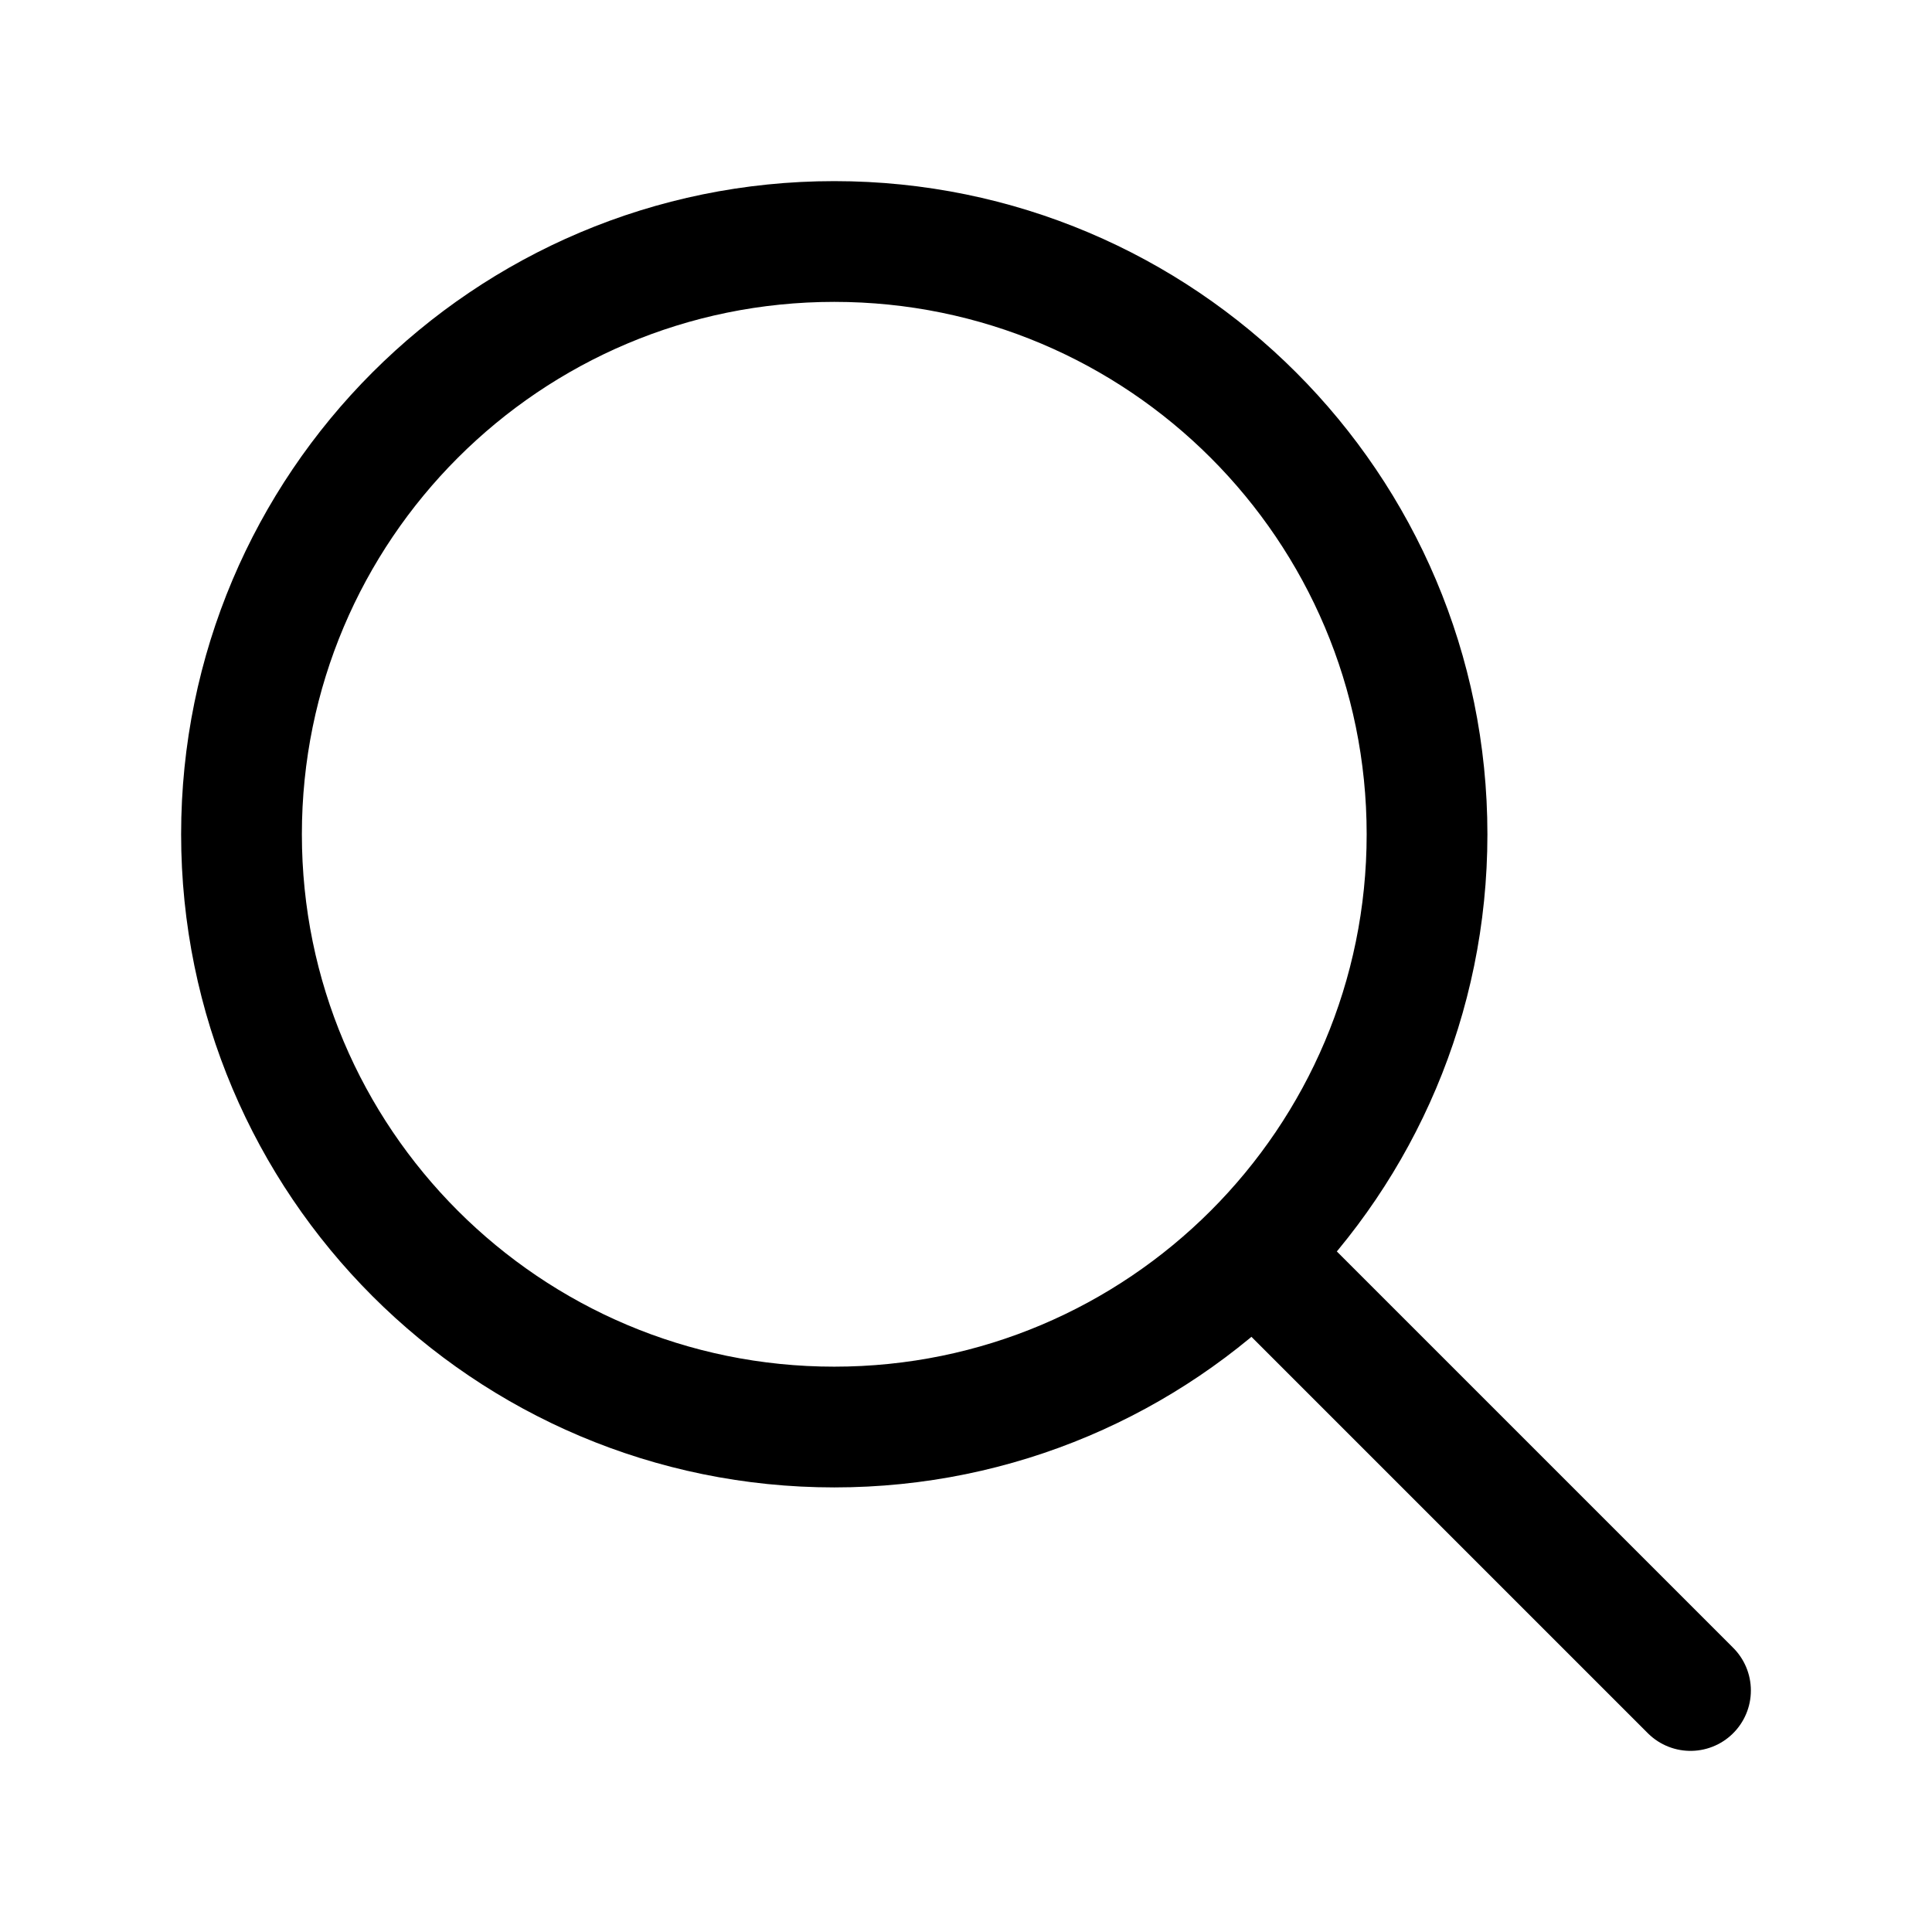
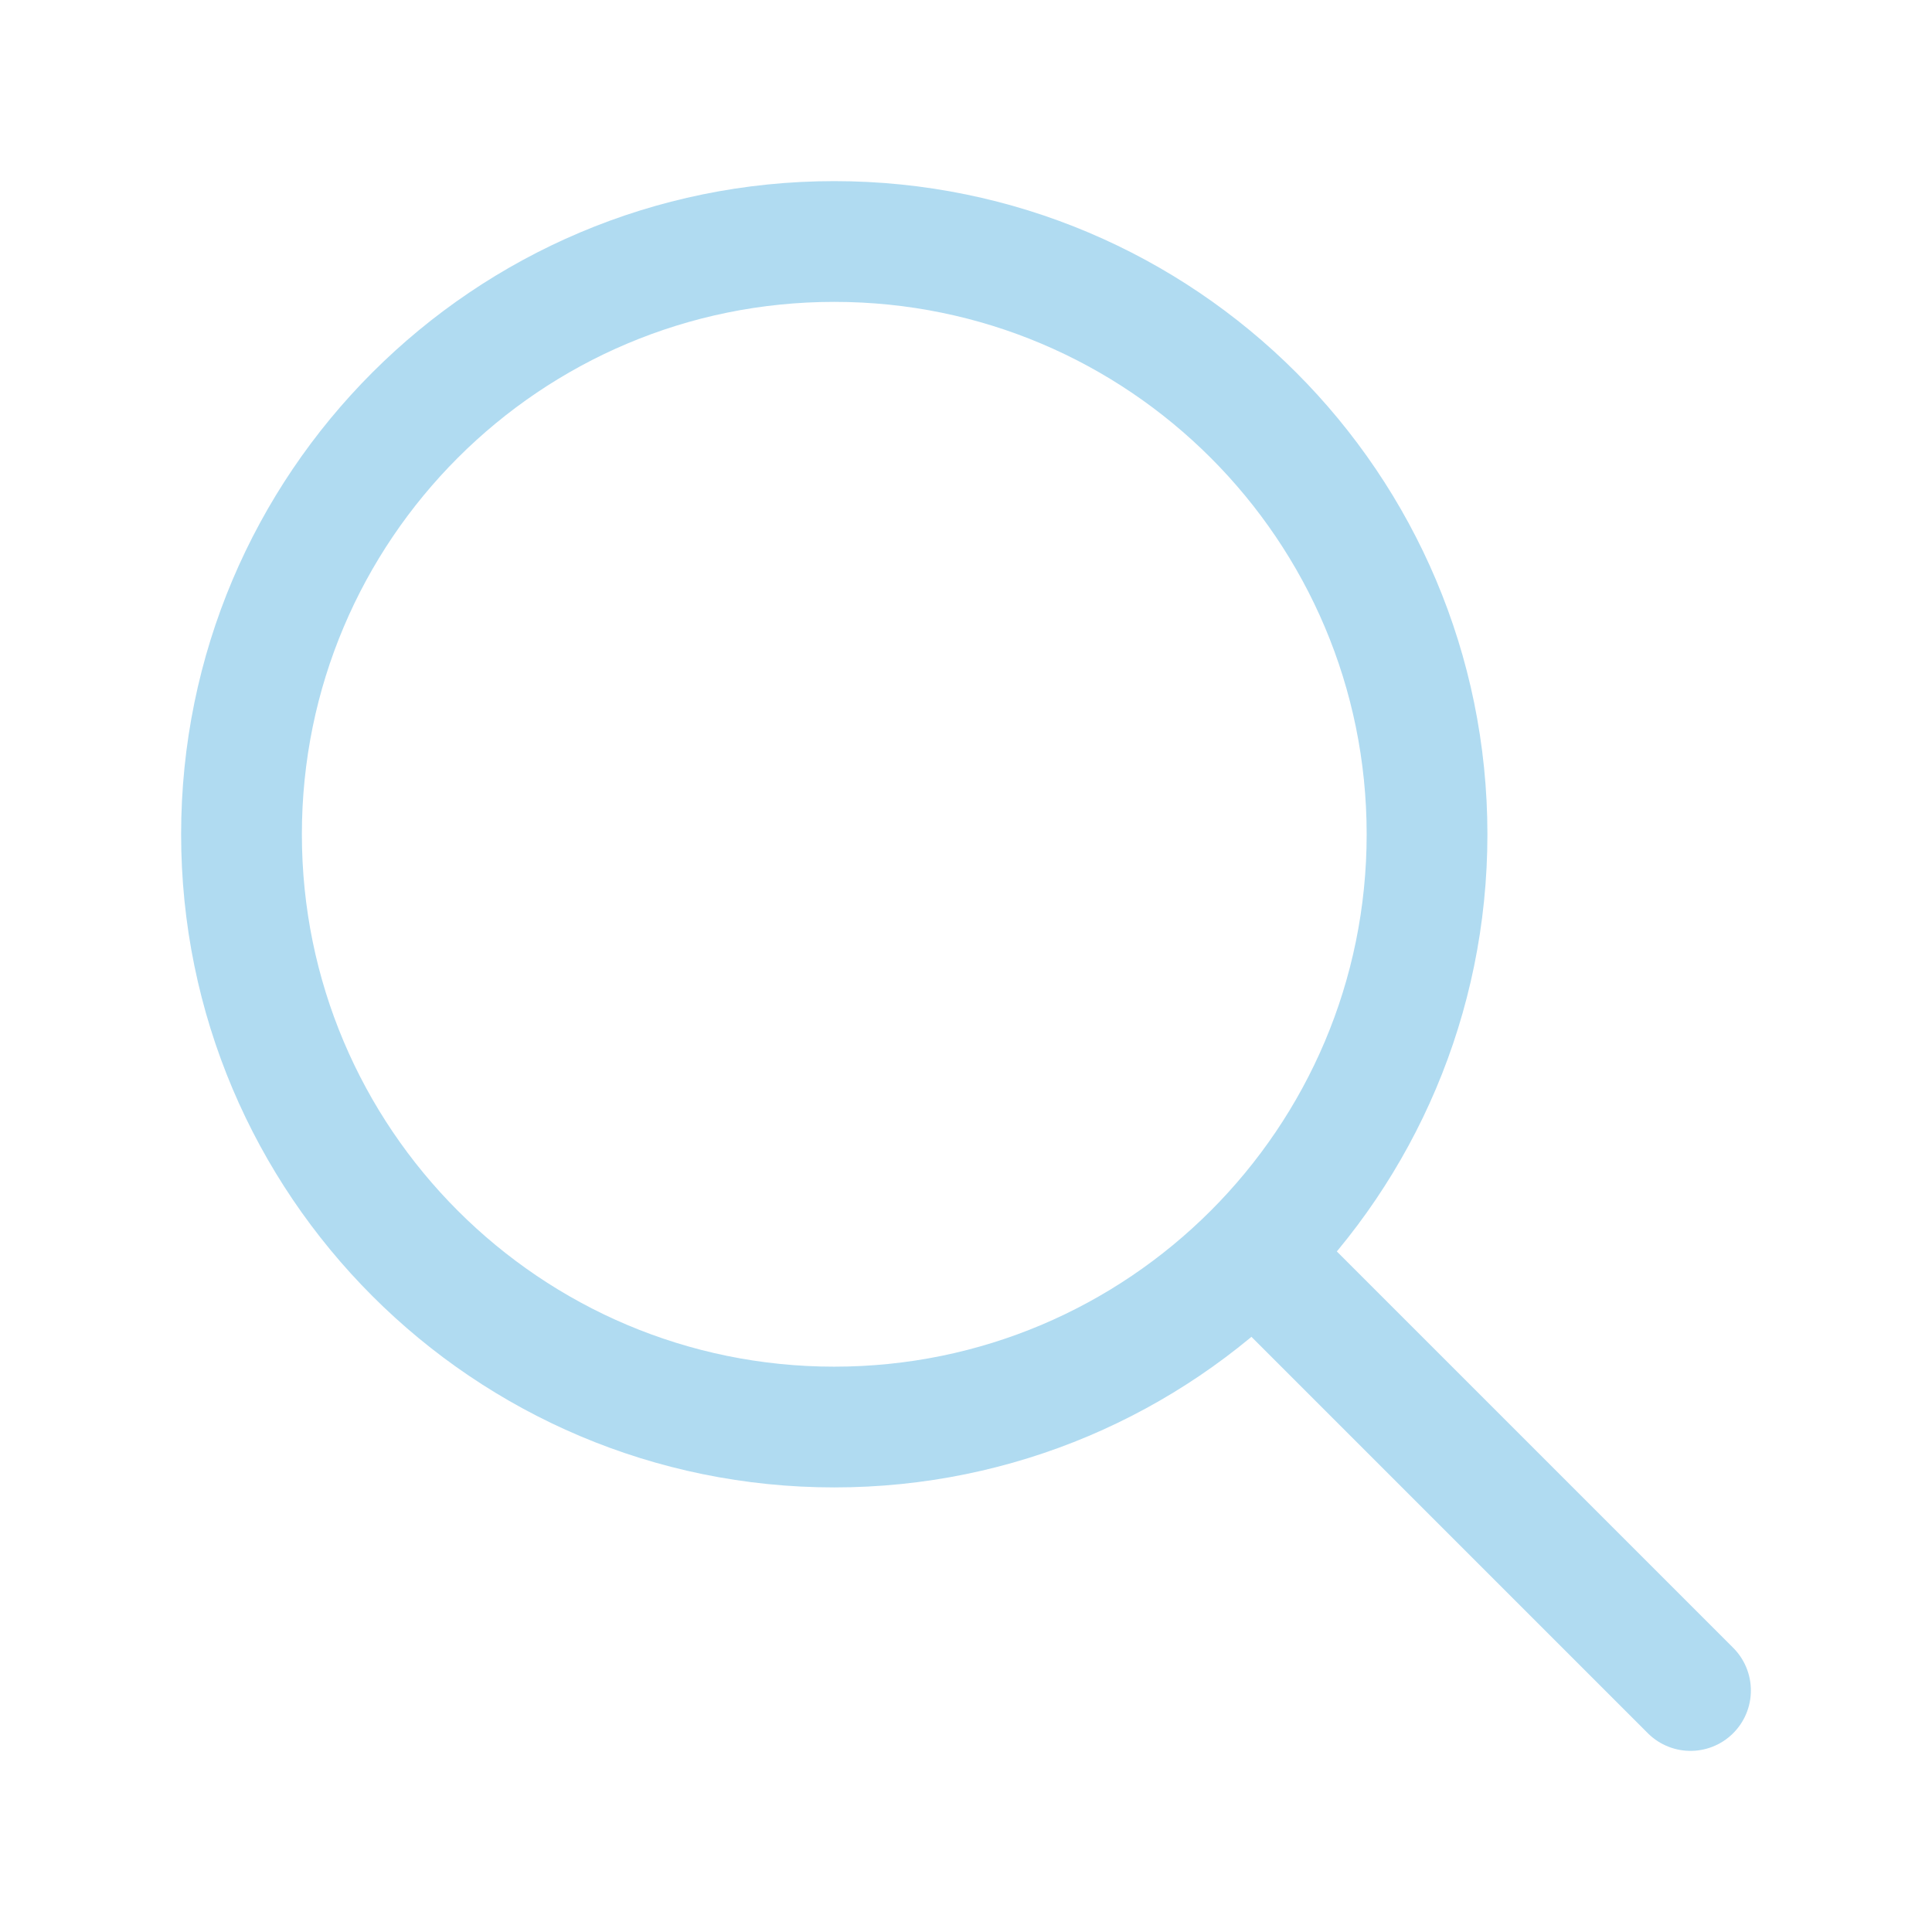
<svg xmlns="http://www.w3.org/2000/svg" class="ionicon" viewBox="0 0 512 512">
-   <path d="M221.09 64a157.09 157.09 0 10157.09 157.09A157.1 157.1 0 00221.09 64z" fill="none" stroke="currentColor" stroke-miterlimit="10" stroke-width="32" />
-   <path fill="none" stroke="currentColor" stroke-linecap="round" stroke-miterlimit="10" stroke-width="32" d="M338.29 338.29L448 448" />
+   <path d="M221.09 64a157.09 157.09 0 10157.09 157.09A157.1 157.1 0 00221.09 64z" fill="none" stroke="#b0dbf1" stroke-miterlimit="10" stroke-width="32" />
+   <path fill="none" stroke="#b0dbf1" stroke-linecap="round" stroke-miterlimit="10" stroke-width="32" d="M338.29 338.29L448 448" />
</svg>
